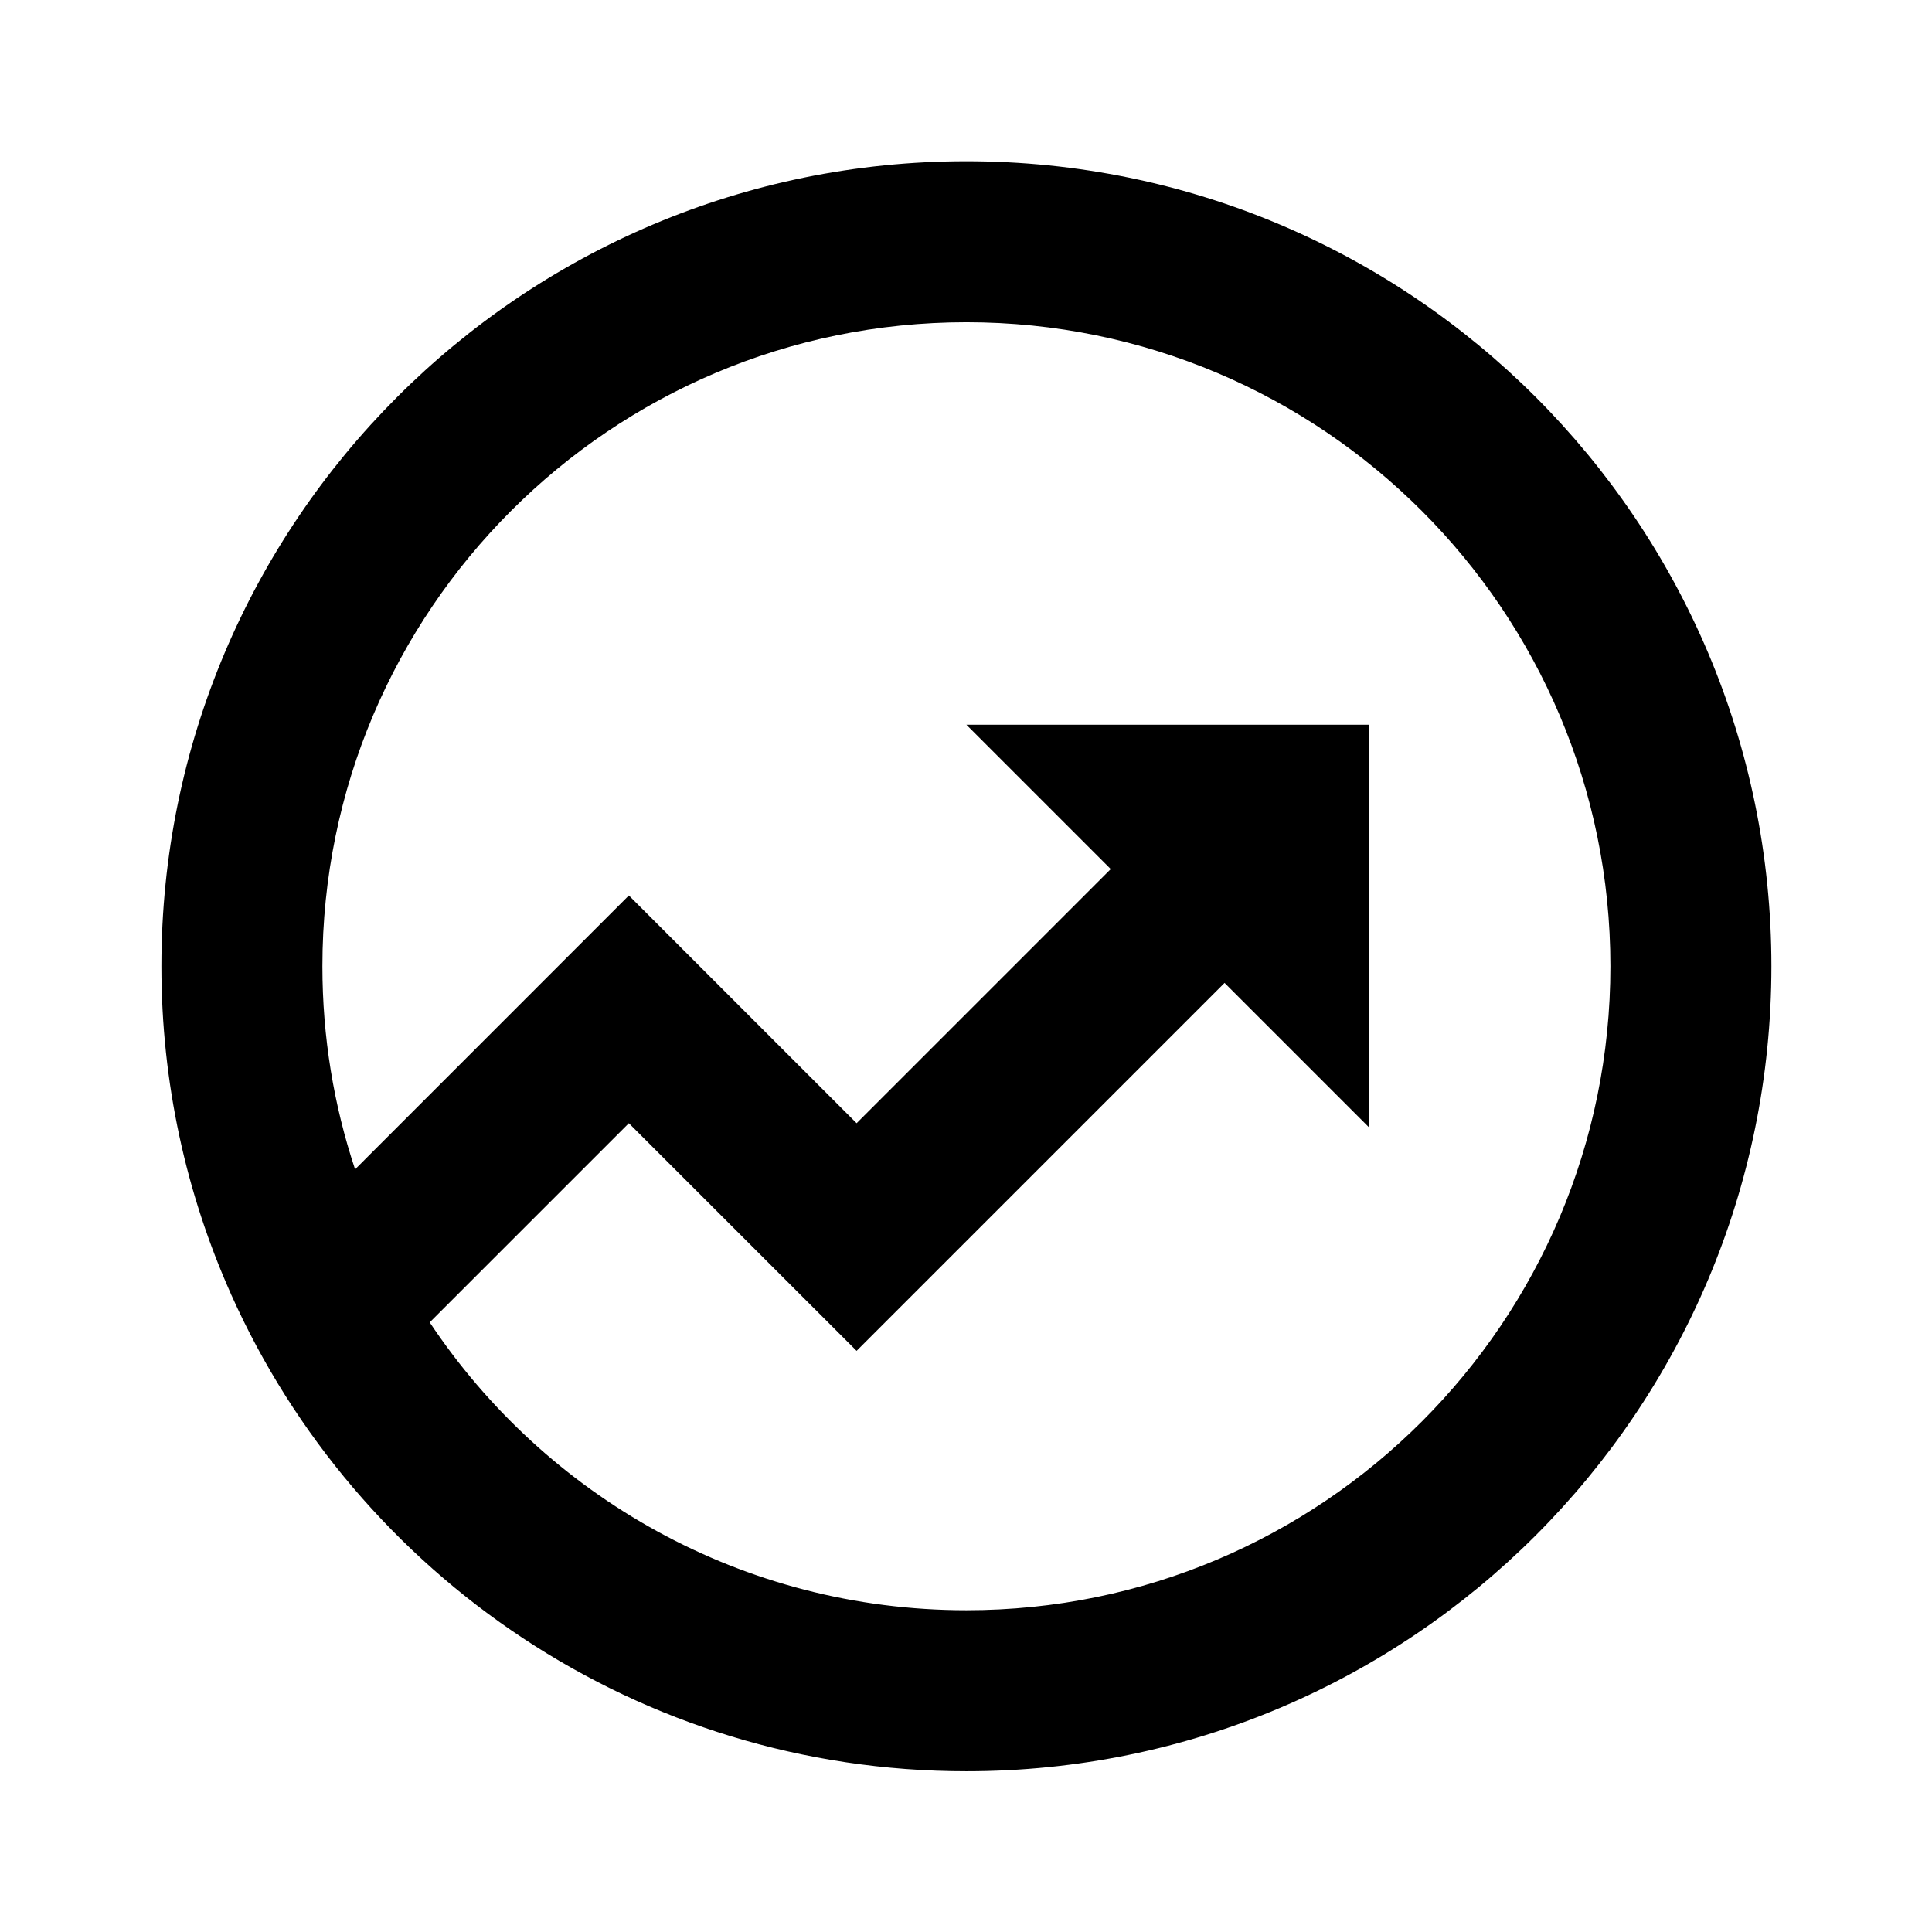
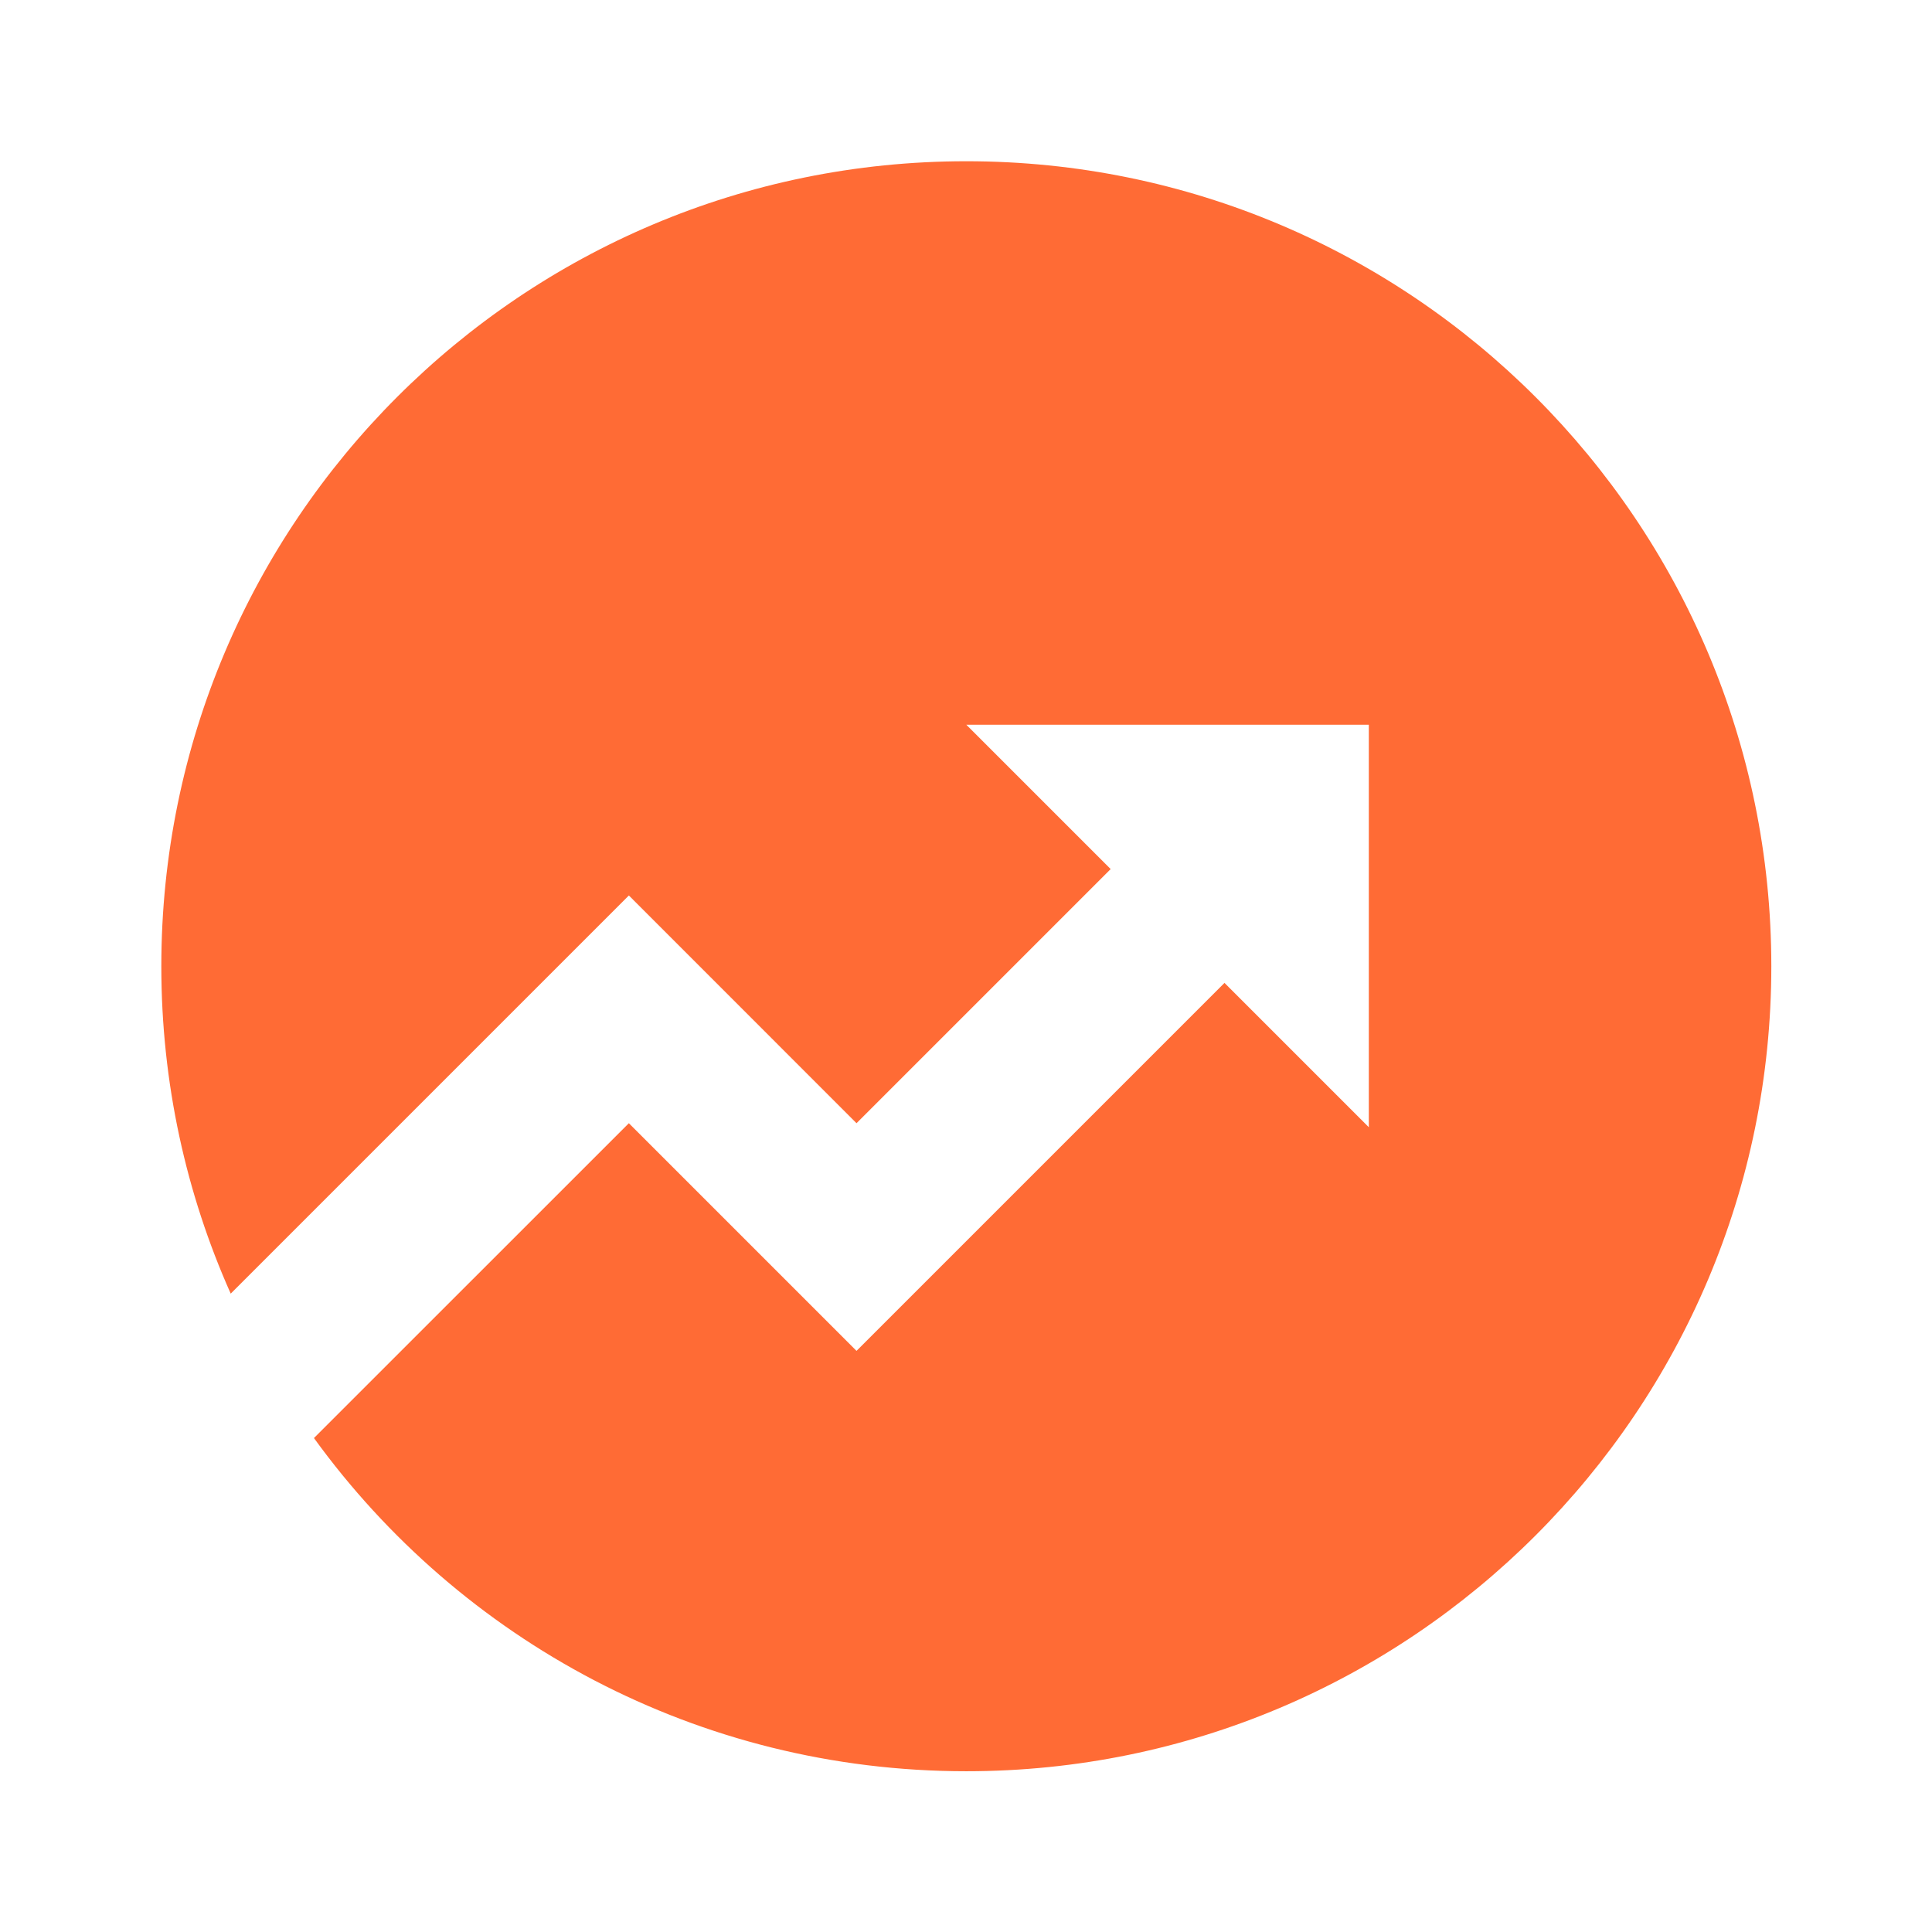
- <svg xmlns="http://www.w3.org/2000/svg" viewBox="0 0 24 24" fill="currentColor">
-   <path d="M4.411 14.526L7.812 11.124L10.641 13.953L13.798 10.796L12.005 9.003H17.005V14.003L15.212 12.21L10.641 16.781L7.812 13.953L5.338 16.427C6.772 18.582 9.222 20.003 12.005 20.003C16.423 20.003 20.005 16.421 20.005 12.003C20.005 7.585 16.423 4.003 12.005 4.003C7.587 4.003 4.005 7.585 4.005 12.003C4.005 12.884 4.147 13.733 4.411 14.526ZM2.873 16.084L2.863 16.074L2.867 16.07C2.313 14.827 2.005 13.451 2.005 12.003C2.005 6.48 6.482 2.003 12.005 2.003C17.528 2.003 22.005 6.48 22.005 12.003C22.005 17.526 17.528 22.003 12.005 22.003C7.936 22.003 4.434 19.572 2.873 16.084Z" />
+ <svg xmlns="http://www.w3.org/2000/svg" width="24" height="24" viewBox="0 0 24 24" fill="none">
+   <path d="M3.9 17.864L7.812 13.953L10.64 16.781L15.211 12.21L17.004 14.003V9.003H12.004L13.797 10.796L10.64 13.953L7.812 11.124L2.866 16.07C2.312 14.828 2.004 13.451 2.004 12.003C2.004 6.48 6.481 2.003 12.004 2.003C17.527 2.003 22.004 6.48 22.004 12.003C22.004 17.526 17.527 22.003 12.004 22.003C8.67 22.003 5.717 20.372 3.9 17.864Z" fill="#FF6B35" />
</svg>
